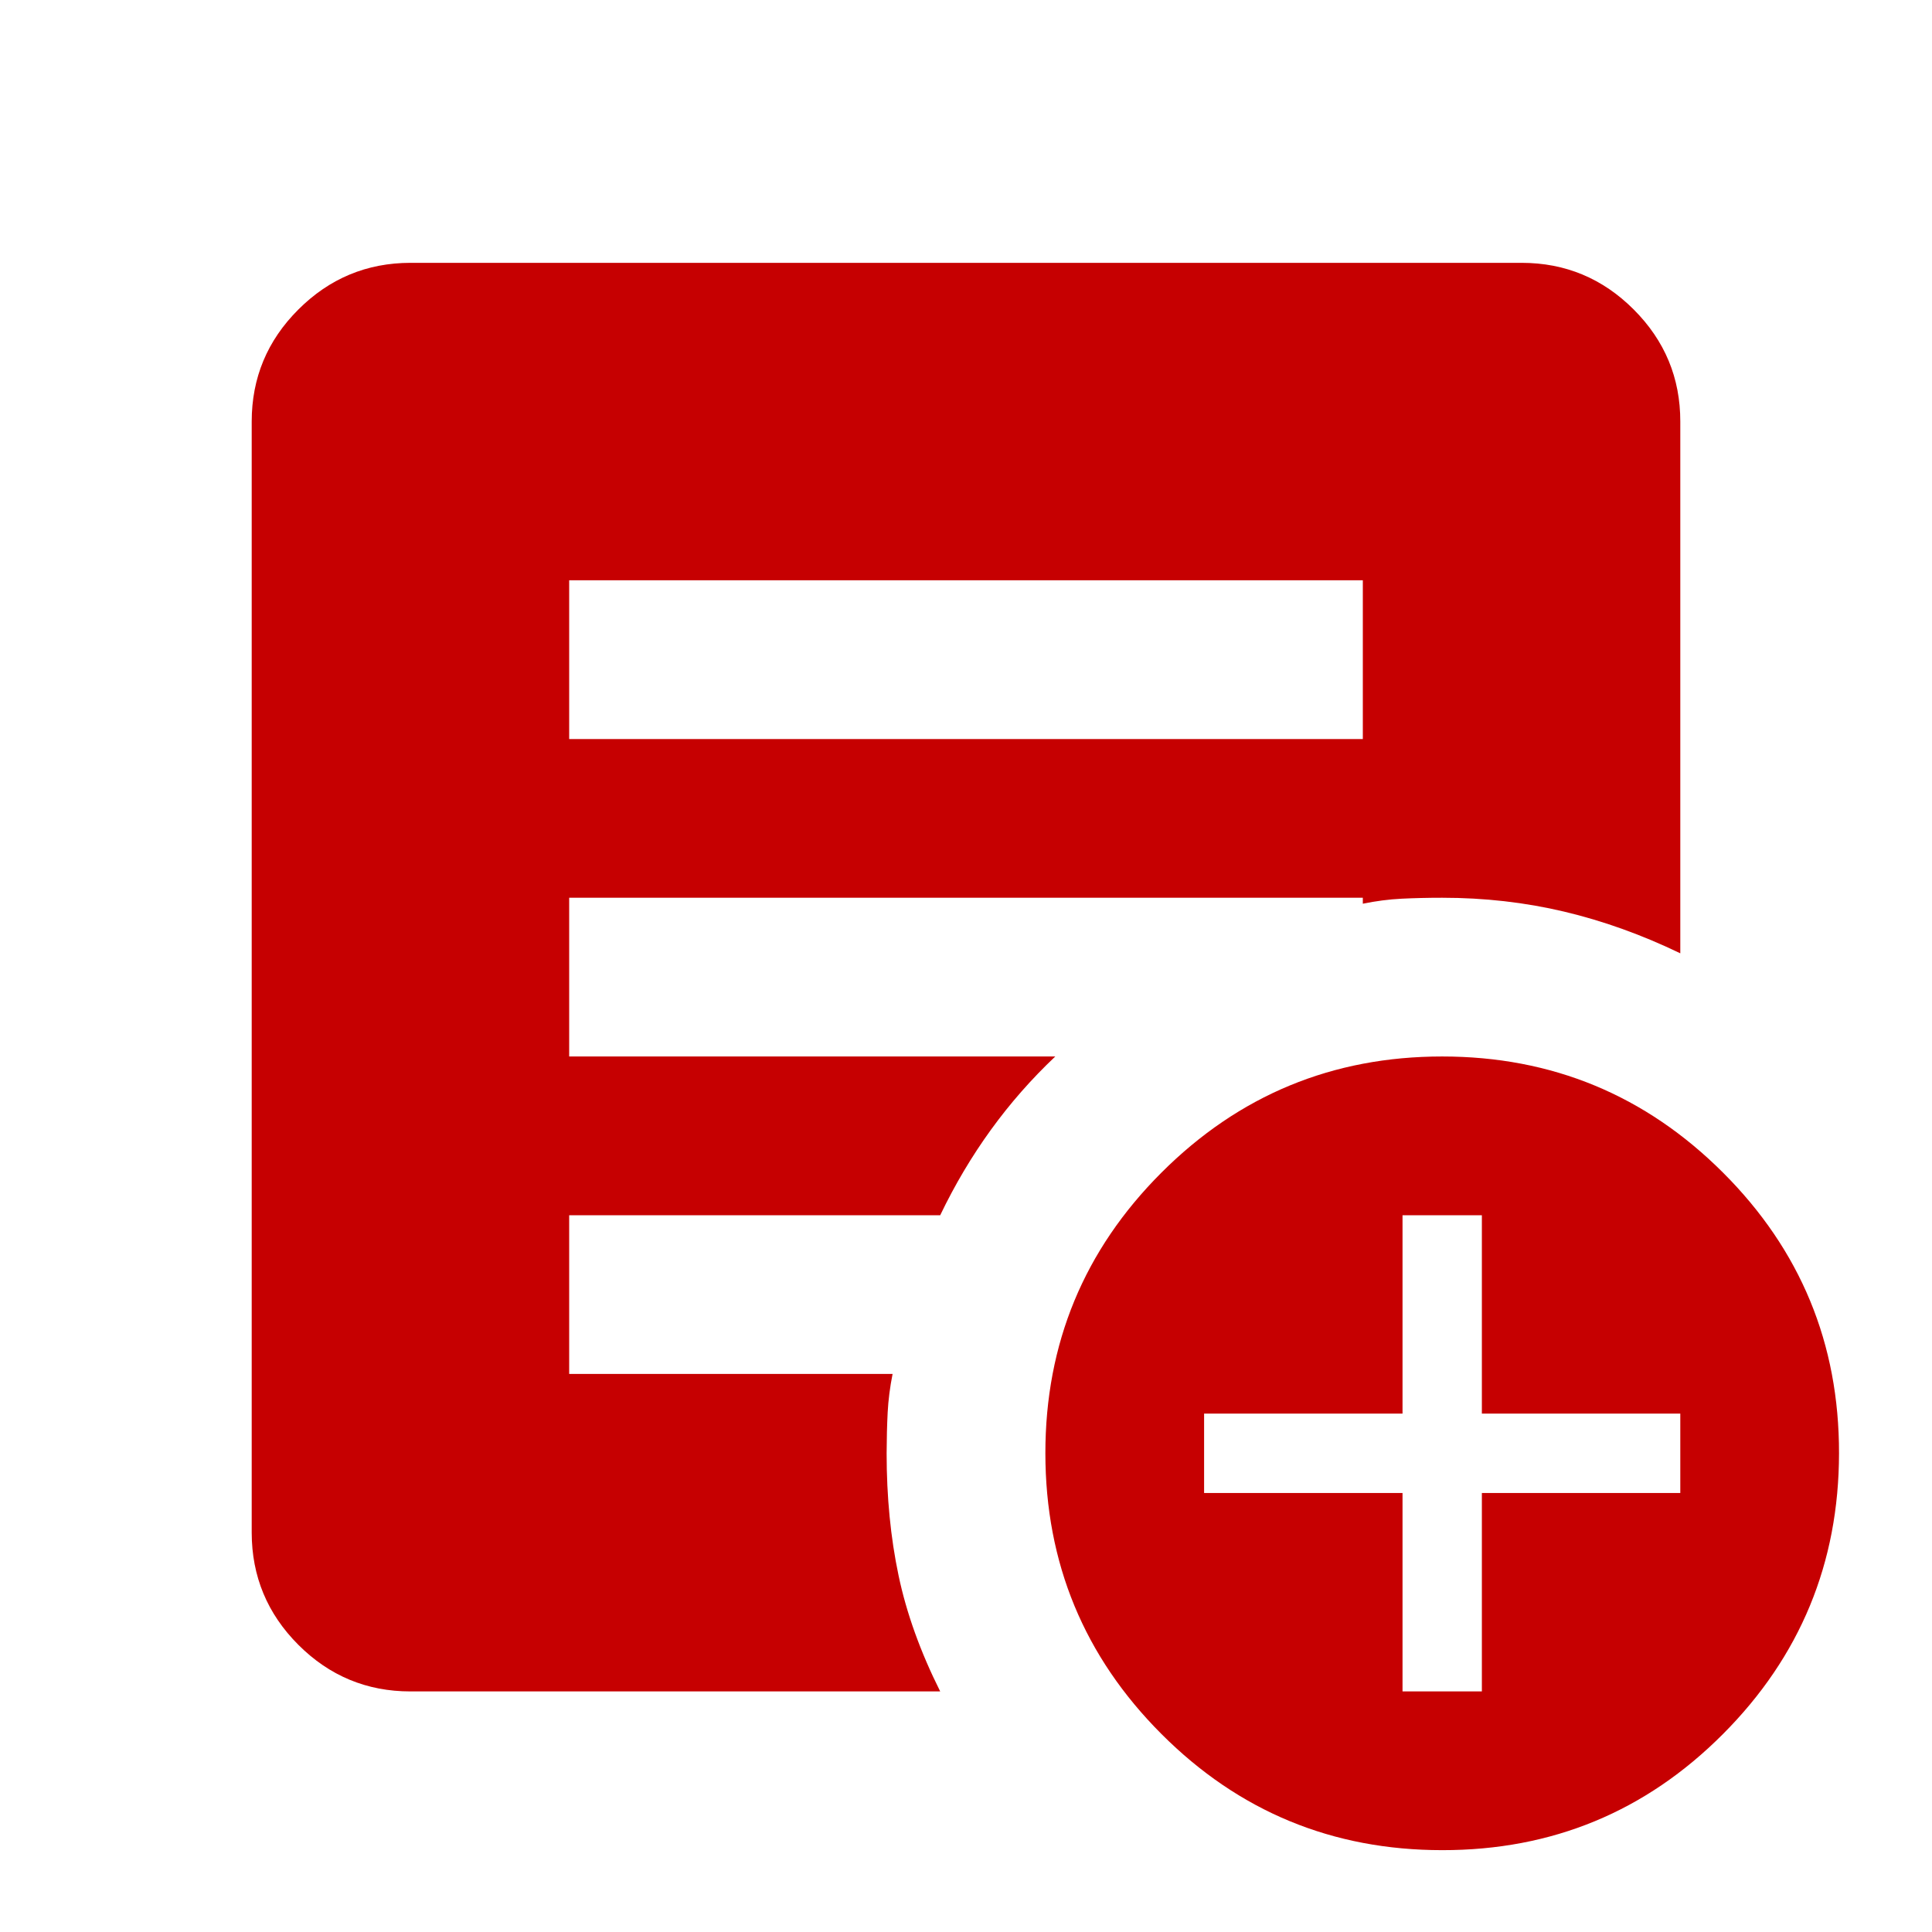
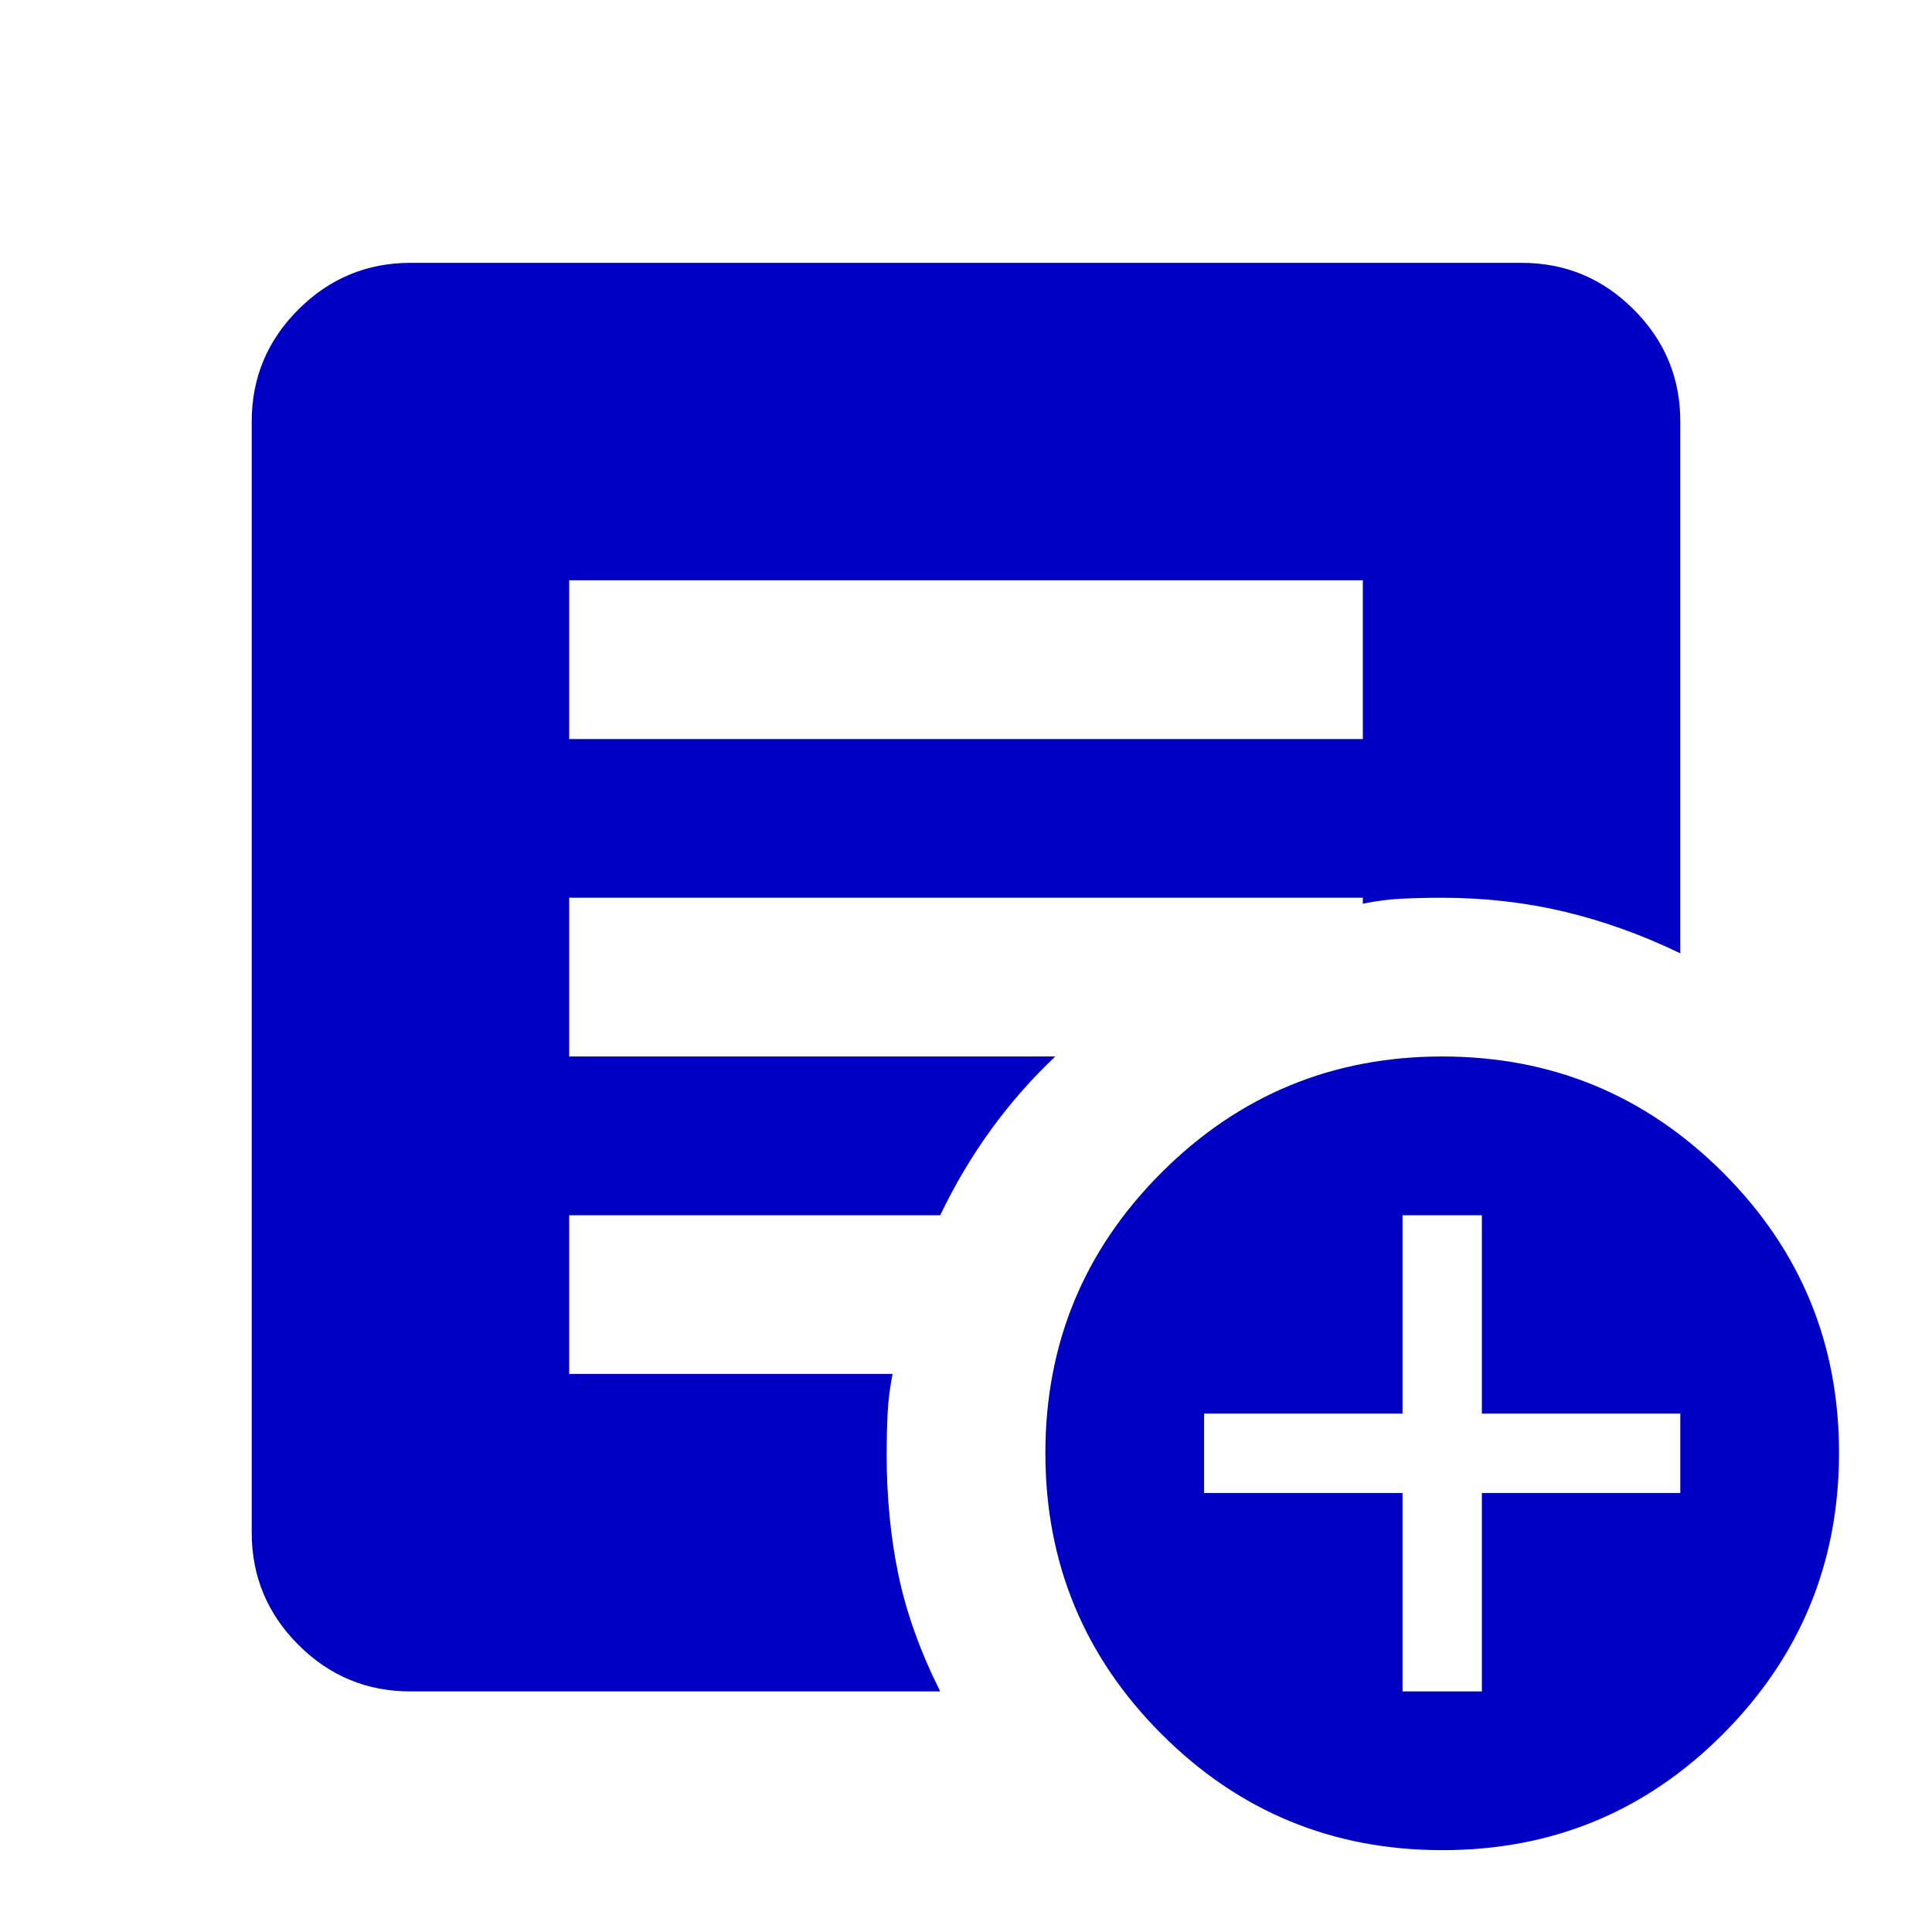
<svg xmlns="http://www.w3.org/2000/svg" width="71" height="71" viewBox="0 0 71 71" fill="none">
-   <path d="M51.542 62.159H54.458V54.867H61.75V51.95H54.458V44.659H51.542V51.95H44.25V54.867H51.542V62.159ZM53 67.992C48.965 67.992 45.526 66.57 42.684 63.725C39.841 60.88 38.419 57.441 38.417 53.409C38.415 49.376 39.837 45.937 42.684 43.092C45.53 40.248 48.969 38.825 53 38.825C57.031 38.825 60.471 40.248 63.319 43.092C66.168 45.937 67.589 49.376 67.583 53.409C67.578 57.441 66.155 60.881 63.316 63.728C60.477 66.575 57.039 67.996 53 67.992ZM20.917 27.159H50.083V21.325H20.917V27.159ZM34.552 62.159H15.083C13.479 62.159 12.106 61.588 10.965 60.447C9.824 59.305 9.252 57.931 9.25 56.325V15.492C9.25 13.888 9.822 12.515 10.965 11.374C12.108 10.232 13.481 9.661 15.083 9.659H55.917C57.521 9.659 58.895 10.23 60.038 11.374C61.181 12.517 61.752 13.89 61.75 15.492V35.034C60.34 34.353 58.918 33.843 57.483 33.502C56.048 33.162 54.554 32.992 53 32.992C52.465 32.992 51.967 33.004 51.504 33.027C51.041 33.05 50.568 33.112 50.083 33.211V32.992H20.917V38.825H38.781C37.906 39.652 37.117 40.551 36.413 41.523C35.709 42.495 35.089 43.541 34.552 44.659H20.917V50.492H32.802C32.705 50.978 32.645 51.453 32.621 51.915C32.598 52.378 32.585 52.876 32.583 53.409C32.583 55.013 32.729 56.508 33.021 57.895C33.312 59.281 33.823 60.702 34.552 62.159Z" fill="#C60001" />
+   <path d="M51.542 62.159H54.458V54.867H61.75V51.95H54.458V44.659H51.542V51.95H44.25V54.867H51.542V62.159ZM53 67.992C48.965 67.992 45.526 66.57 42.684 63.725C39.841 60.88 38.419 57.441 38.417 53.409C38.415 49.376 39.837 45.937 42.684 43.092C45.53 40.248 48.969 38.825 53 38.825C57.031 38.825 60.471 40.248 63.319 43.092C66.168 45.937 67.589 49.376 67.583 53.409C67.578 57.441 66.155 60.881 63.316 63.728C60.477 66.575 57.039 67.996 53 67.992ZM20.917 27.159H50.083V21.325H20.917V27.159ZM34.552 62.159H15.083C13.479 62.159 12.106 61.588 10.965 60.447C9.824 59.305 9.252 57.931 9.25 56.325V15.492C9.25 13.888 9.822 12.515 10.965 11.374C12.108 10.232 13.481 9.661 15.083 9.659H55.917C57.521 9.659 58.895 10.23 60.038 11.374C61.181 12.517 61.752 13.89 61.75 15.492V35.034C60.34 34.353 58.918 33.843 57.483 33.502C56.048 33.162 54.554 32.992 53 32.992C52.465 32.992 51.967 33.004 51.504 33.027C51.041 33.05 50.568 33.112 50.083 33.211V32.992H20.917V38.825H38.781C37.906 39.652 37.117 40.551 36.413 41.523C35.709 42.495 35.089 43.541 34.552 44.659H20.917V50.492H32.802C32.705 50.978 32.645 51.453 32.621 51.915C32.598 52.378 32.585 52.876 32.583 53.409C32.583 55.013 32.729 56.508 33.021 57.895C33.312 59.281 33.823 60.702 34.552 62.159Z" fill="#0000C4" />
</svg>
